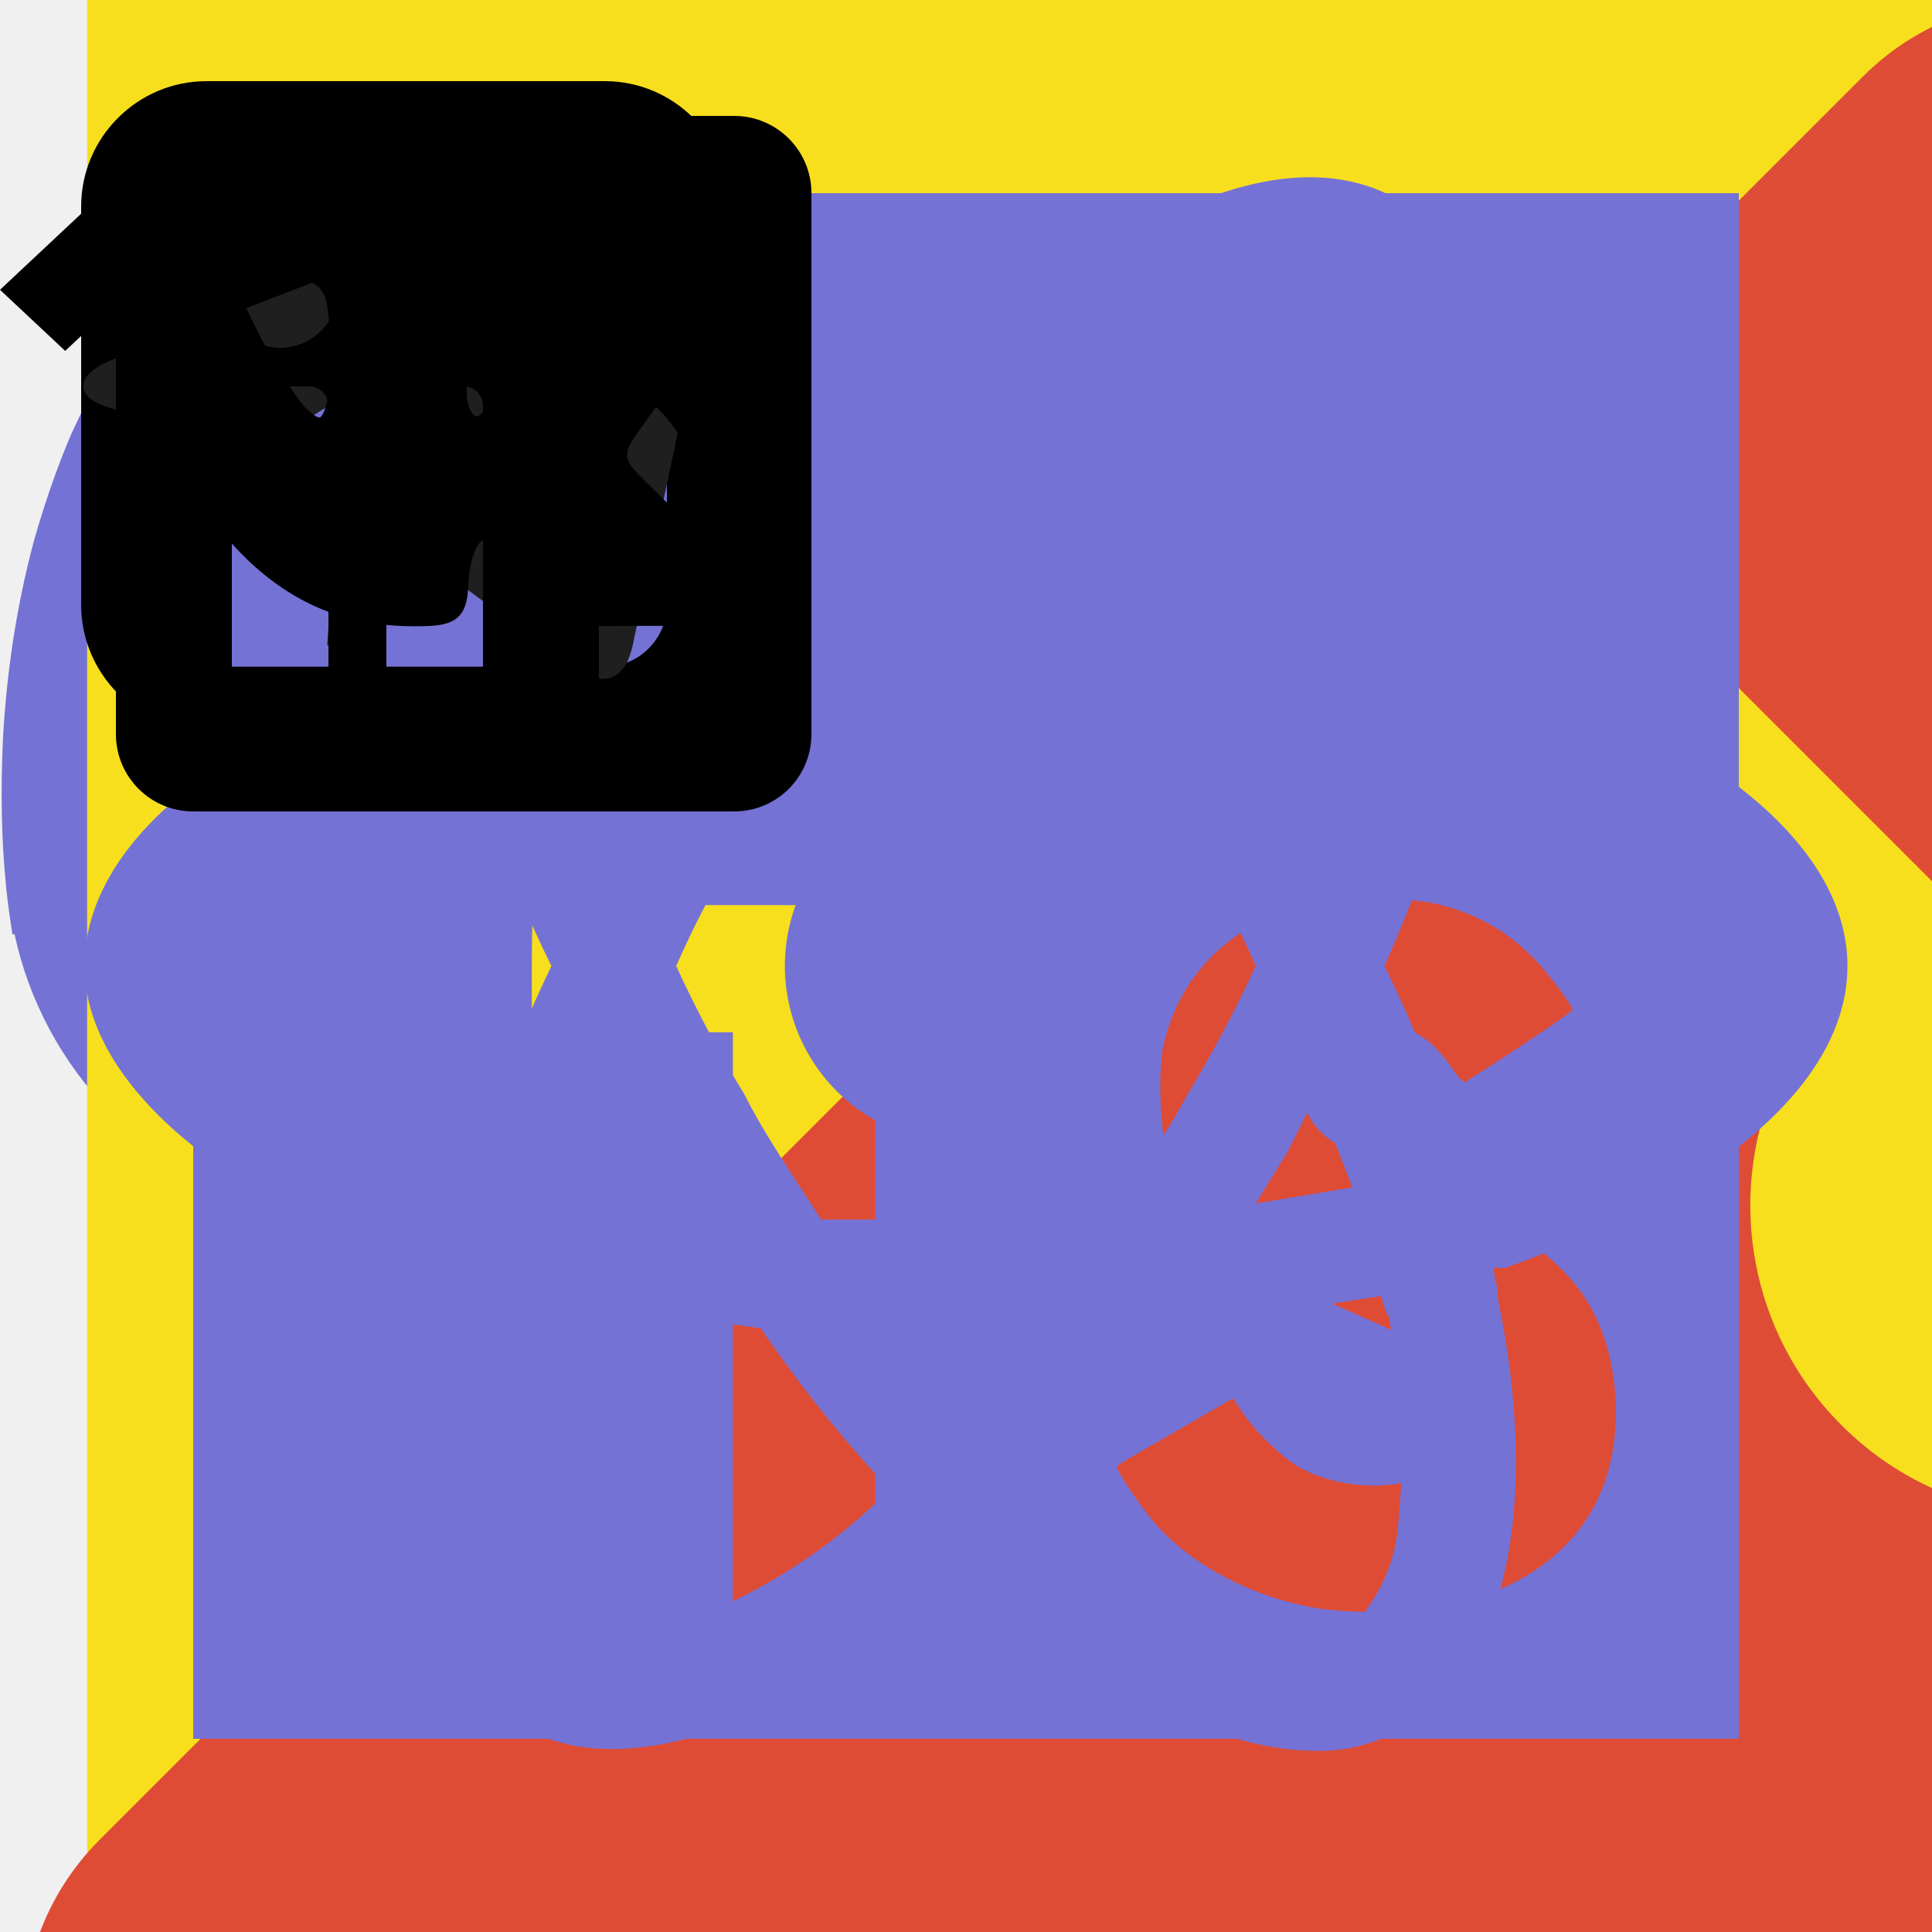
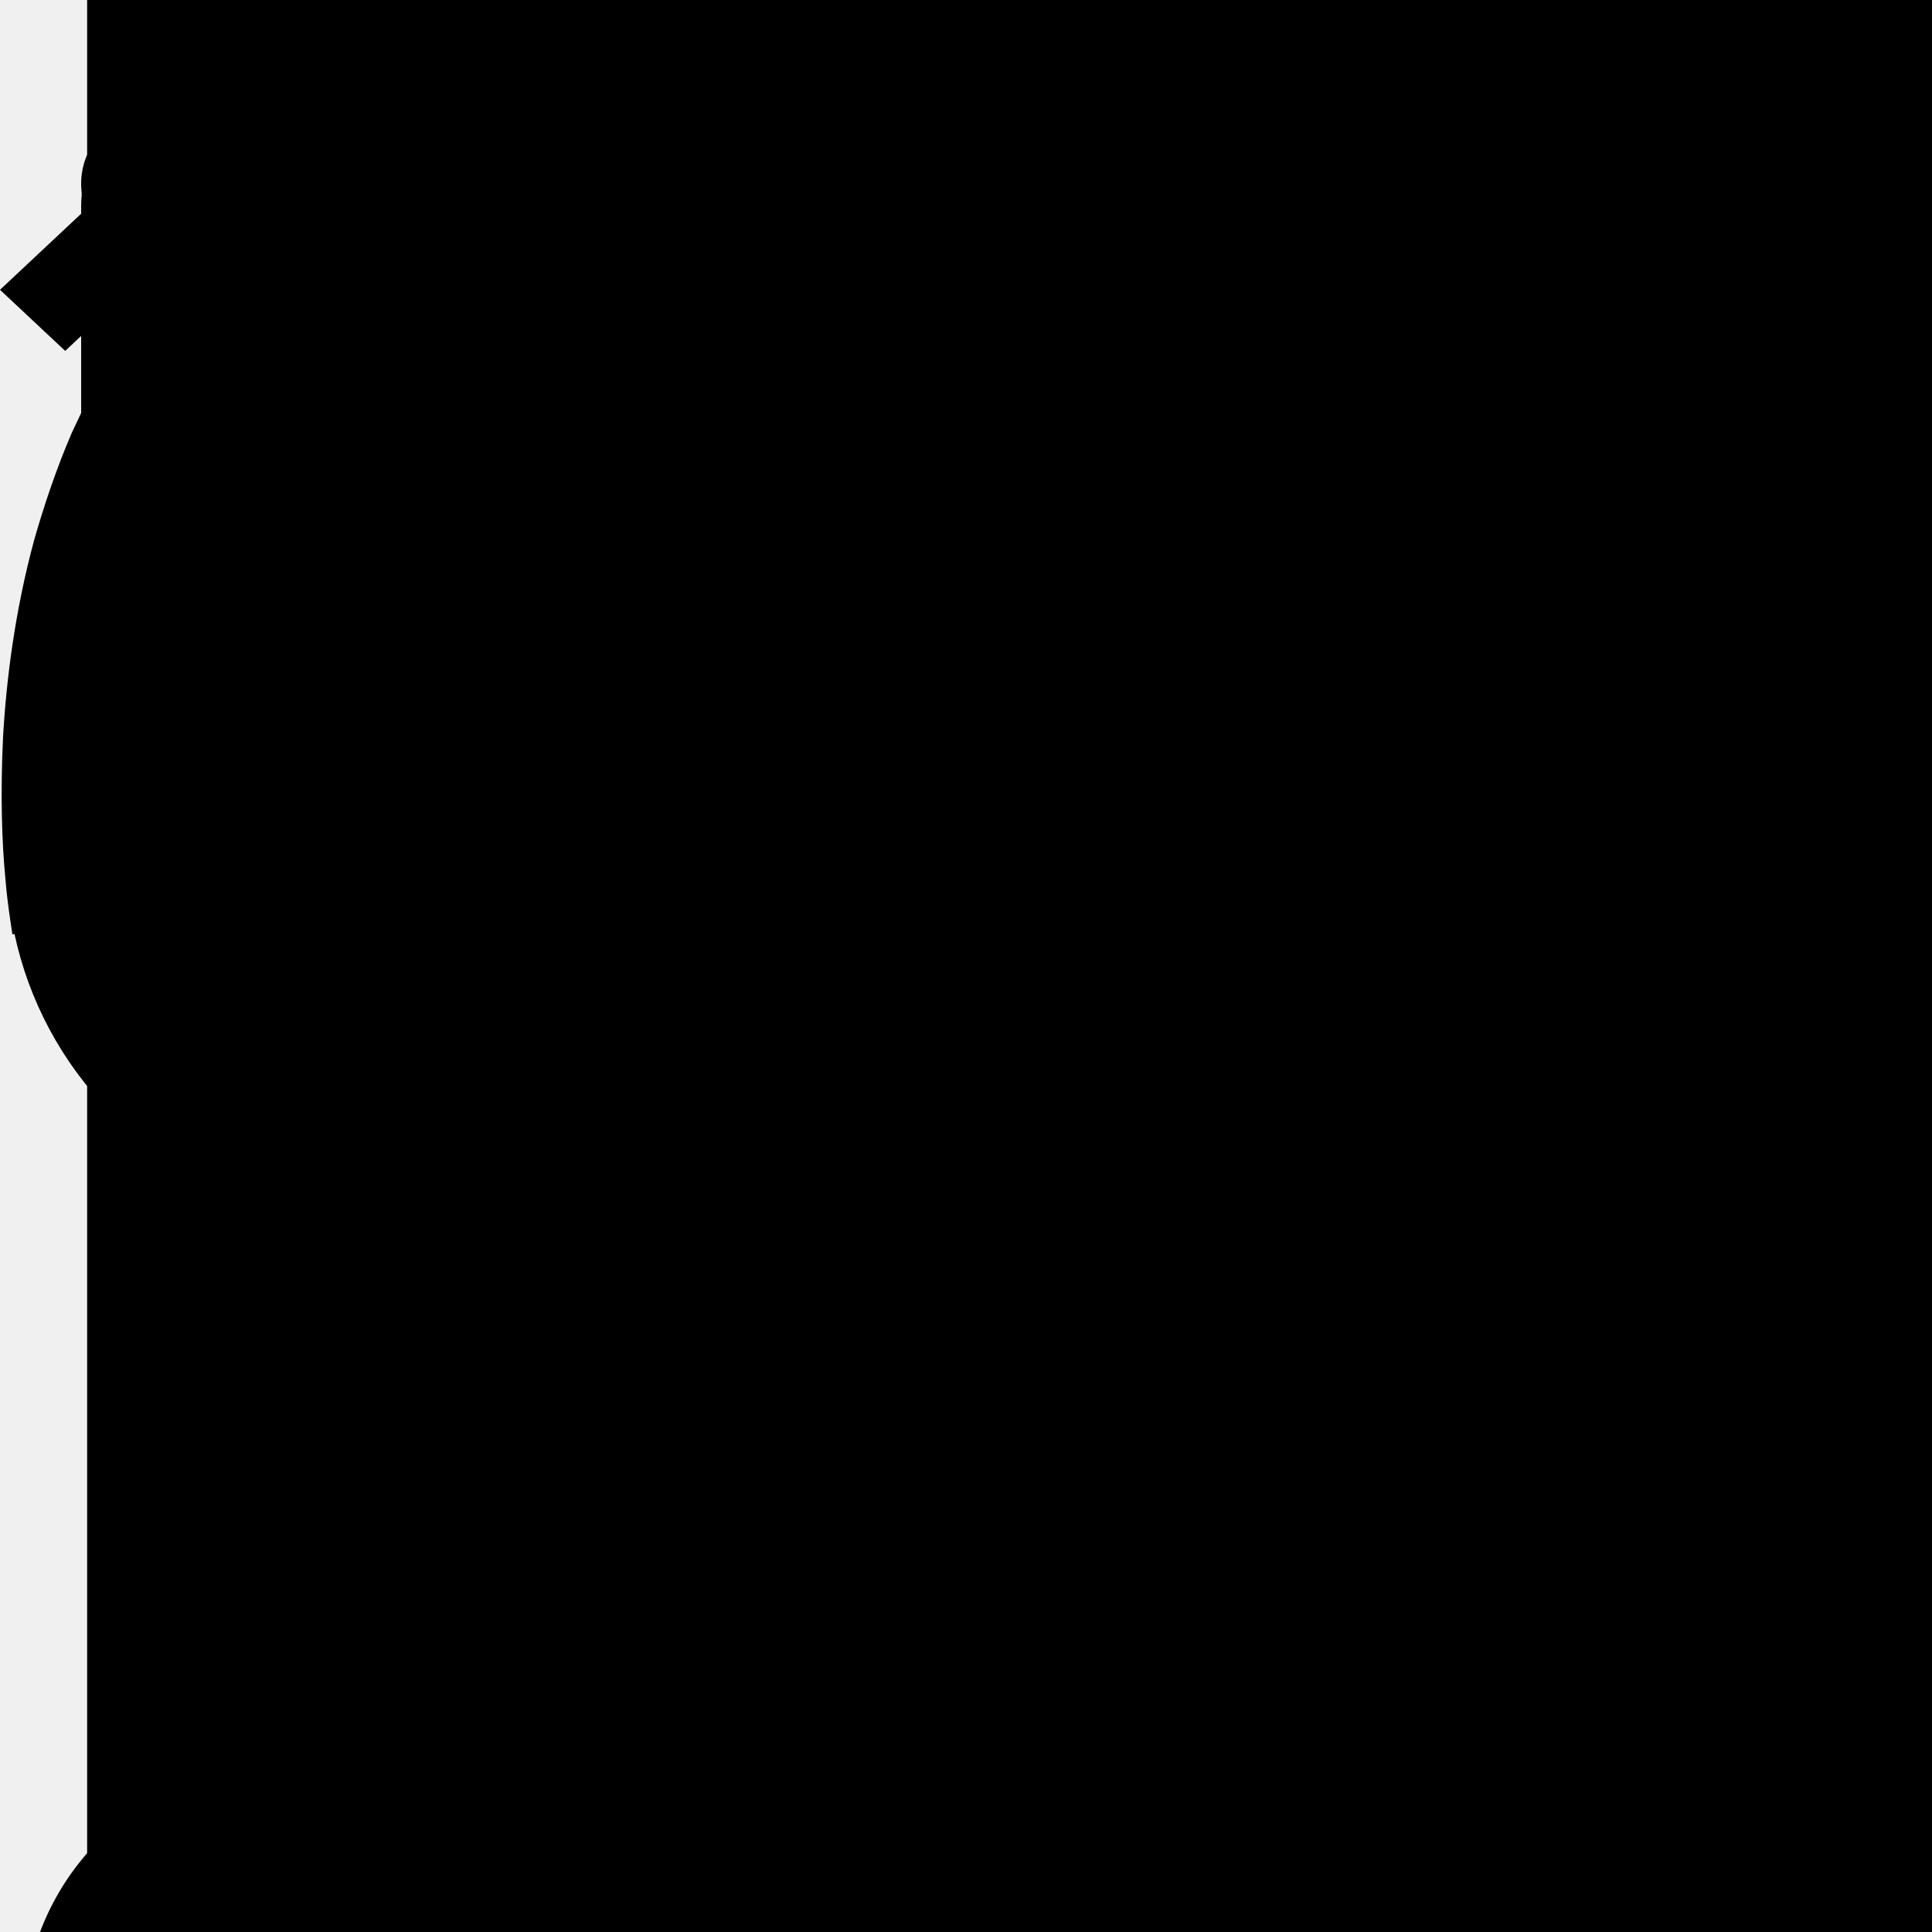
<svg xmlns="http://www.w3.org/2000/svg" width="50" height="50" viewBox="0 0 50 50" fill="none">
  <g id="commas">
-     <path d="M9.542 12.833C9.077 12.833 8.631 12.904 8.188 12.969C8.331 12.485 8.479 11.994 8.717 11.552C8.954 10.91 9.325 10.354 9.694 9.794C10.002 9.188 10.546 8.777 10.946 8.258C11.365 7.754 11.935 7.419 12.387 7C12.831 6.562 13.412 6.344 13.875 6.035C14.358 5.758 14.779 5.452 15.229 5.306L16.352 4.844L17.34 4.433L16.329 0.396L15.085 0.696C14.688 0.796 14.202 0.913 13.65 1.052C13.085 1.156 12.483 1.442 11.812 1.702C11.15 1.998 10.383 2.198 9.671 2.673C8.954 3.127 8.127 3.506 7.398 4.115C6.692 4.742 5.84 5.285 5.21 6.083C4.523 6.829 3.844 7.612 3.317 8.504C2.706 9.354 2.292 10.287 1.854 11.21C1.458 12.133 1.14 13.077 0.879 13.994C0.385 15.831 0.165 17.577 0.079 19.071C0.008 20.567 0.05 21.81 0.137 22.71C0.169 23.135 0.227 23.548 0.269 23.833L0.321 24.183L0.375 24.171C0.746 25.902 1.599 27.492 2.835 28.759C4.072 30.025 5.642 30.915 7.364 31.327C9.085 31.738 10.888 31.654 12.564 31.083C14.24 30.512 15.72 29.479 16.832 28.103C17.945 26.726 18.646 25.063 18.853 23.305C19.06 21.547 18.765 19.766 18.002 18.169C17.24 16.571 16.04 15.223 14.543 14.278C13.046 13.334 11.312 12.833 9.542 12.833ZM32.458 12.833C31.994 12.833 31.548 12.904 31.104 12.969C31.248 12.485 31.396 11.994 31.633 11.552C31.871 10.91 32.242 10.354 32.61 9.794C32.919 9.188 33.462 8.777 33.862 8.258C34.281 7.754 34.852 7.419 35.304 7C35.748 6.562 36.329 6.344 36.792 6.035C37.275 5.758 37.696 5.452 38.146 5.306L39.269 4.844L40.256 4.433L39.246 0.396L38.002 0.696C37.604 0.796 37.119 0.913 36.567 1.052C36.002 1.156 35.4 1.442 34.729 1.702C34.069 2 33.3 2.198 32.587 2.675C31.871 3.129 31.044 3.508 30.315 4.117C29.608 4.744 28.756 5.287 28.127 6.083C27.44 6.829 26.76 7.612 26.233 8.504C25.623 9.354 25.208 10.287 24.771 11.21C24.375 12.133 24.056 13.077 23.796 13.994C23.302 15.831 23.081 17.577 22.996 19.071C22.925 20.567 22.967 21.81 23.054 22.71C23.085 23.135 23.144 23.548 23.185 23.833L23.238 24.183L23.292 24.171C23.662 25.902 24.515 27.492 25.752 28.759C26.989 30.025 28.559 30.915 30.28 31.327C32.002 31.738 33.805 31.654 35.481 31.083C37.156 30.512 38.636 29.479 39.749 28.103C40.862 26.726 41.563 25.063 41.77 23.305C41.977 21.547 41.682 19.766 40.919 18.169C40.156 16.571 38.957 15.223 37.46 14.278C35.962 13.334 34.228 12.833 32.458 12.833Z" fill="#7572D5" />
+     <path d="M9.542 12.833C9.077 12.833 8.631 12.904 8.188 12.969C8.331 12.485 8.479 11.994 8.717 11.552C8.954 10.91 9.325 10.354 9.694 9.794C10.002 9.188 10.546 8.777 10.946 8.258C11.365 7.754 11.935 7.419 12.387 7C12.831 6.562 13.412 6.344 13.875 6.035C14.358 5.758 14.779 5.452 15.229 5.306L16.352 4.844L17.34 4.433L16.329 0.396L15.085 0.696C14.688 0.796 14.202 0.913 13.65 1.052C13.085 1.156 12.483 1.442 11.812 1.702C11.15 1.998 10.383 2.198 9.671 2.673C8.954 3.127 8.127 3.506 7.398 4.115C6.692 4.742 5.84 5.285 5.21 6.083C4.523 6.829 3.844 7.612 3.317 8.504C2.706 9.354 2.292 10.287 1.854 11.21C1.458 12.133 1.14 13.077 0.879 13.994C0.385 15.831 0.165 17.577 0.079 19.071C0.008 20.567 0.05 21.81 0.137 22.71C0.169 23.135 0.227 23.548 0.269 23.833L0.321 24.183L0.375 24.171C0.746 25.902 1.599 27.492 2.835 28.759C4.072 30.025 5.642 30.915 7.364 31.327C9.085 31.738 10.888 31.654 12.564 31.083C14.24 30.512 15.72 29.479 16.832 28.103C17.945 26.726 18.646 25.063 18.853 23.305C19.06 21.547 18.765 19.766 18.002 18.169C17.24 16.571 16.04 15.223 14.543 14.278C13.046 13.334 11.312 12.833 9.542 12.833ZM32.458 12.833C31.994 12.833 31.548 12.904 31.104 12.969C31.248 12.485 31.396 11.994 31.633 11.552C31.871 10.91 32.242 10.354 32.61 9.794C32.919 9.188 33.462 8.777 33.862 8.258C34.281 7.754 34.852 7.419 35.304 7C35.748 6.562 36.329 6.344 36.792 6.035C37.275 5.758 37.696 5.452 38.146 5.306L39.269 4.844L40.256 4.433L39.246 0.396L38.002 0.696C37.604 0.796 37.119 0.913 36.567 1.052C36.002 1.156 35.4 1.442 34.729 1.702C34.069 2 33.3 2.198 32.587 2.675C31.871 3.129 31.044 3.508 30.315 4.117C29.608 4.744 28.756 5.287 28.127 6.083C27.44 6.829 26.76 7.612 26.233 8.504C25.623 9.354 25.208 10.287 24.771 11.21C24.375 12.133 24.056 13.077 23.796 13.994C23.302 15.831 23.081 17.577 22.996 19.071C22.925 20.567 22.967 21.81 23.054 22.71C23.085 23.135 23.144 23.548 23.185 23.833L23.238 24.183L23.292 24.171C23.662 25.902 24.515 27.492 25.752 28.759C26.989 30.025 28.559 30.915 30.28 31.327C32.002 31.738 33.805 31.654 35.481 31.083C37.156 30.512 38.636 29.479 39.749 28.103C40.862 26.726 41.563 25.063 41.77 23.305C41.977 21.547 41.682 19.766 40.919 18.169C40.156 16.571 38.957 15.223 37.46 14.278C35.962 13.334 34.228 12.833 32.458 12.833Z" fill="currentColor" />
  </g>
  <g id="code">
-     <path fill-rule="evenodd" clip-rule="evenodd" d="M18.312 42.065L27.262 6.688L31.438 7.872L22.488 43.312L18.312 42.065Z" fill="#7572D5" />
-     <path fill-rule="evenodd" clip-rule="evenodd" d="M13.502 12.688L16.562 15.928L7.995 25L16.562 34.072L13.502 37.312L1.875 25L13.502 12.688Z" fill="#7572D5" />
-     <path fill-rule="evenodd" clip-rule="evenodd" d="M36.498 12.688L33.438 15.928L42.005 25L33.438 34.072L36.498 37.312L48.125 25L36.498 12.688Z" fill="#7572D5" />
+     <path fill-rule="evenodd" clip-rule="evenodd" d="M18.312 42.065L27.262 6.688L31.438 7.872L22.488 43.312L18.312 42.065Z" fill="currentColor" />
+     <path fill-rule="evenodd" clip-rule="evenodd" d="M13.502 12.688L16.562 15.928L7.995 25L16.562 34.072L13.502 37.312L1.875 25L13.502 12.688Z" fill="currentColor" />
+     <path fill-rule="evenodd" clip-rule="evenodd" d="M36.498 12.688L33.438 15.928L42.005 25L33.438 34.072L36.498 37.312L48.125 25L36.498 12.688Z" fill="currentColor" />
  </g>
  <g id="figma">
-     <path d="M17.708 4.167C14.257 4.167 11.458 6.965 11.458 10.417C11.458 13.868 14.257 16.667 17.708 16.667H32.292C35.743 16.667 38.542 13.868 38.542 10.417C38.542 6.965 35.743 4.167 32.292 4.167H17.708Z" fill="#7572D5" />
-     <path d="M32.292 18.75C28.84 18.75 26.042 21.548 26.042 25C26.042 28.452 28.84 31.25 32.292 31.25C35.744 31.25 38.542 28.452 38.542 25C38.542 21.548 35.744 18.75 32.292 18.75Z" fill="#7572D5" />
-     <path d="M11.458 25C11.458 21.548 14.257 18.75 17.708 18.75H23.958V31.25H17.708C14.257 31.25 11.458 28.452 11.458 25Z" fill="#7572D5" />
-     <path d="M17.708 33.333C14.257 33.333 11.458 36.132 11.458 39.583C11.458 43.035 14.257 45.833 17.708 45.833C21.16 45.833 23.958 43.035 23.958 39.583V33.333H17.708Z" fill="#7572D5" />
+     <path d="M17.708 4.167C14.257 4.167 11.458 6.965 11.458 10.417C11.458 13.868 14.257 16.667 17.708 16.667H32.292C35.743 16.667 38.542 13.868 38.542 10.417C38.542 6.965 35.743 4.167 32.292 4.167H17.708Z" fill="currentColor" />
+     <path d="M32.292 18.75C28.84 18.75 26.042 21.548 26.042 25C26.042 28.452 28.84 31.25 32.292 31.25C35.744 31.25 38.542 28.452 38.542 25C38.542 21.548 35.744 18.75 32.292 18.75Z" fill="currentColor" />
+     <path d="M11.458 25C11.458 21.548 14.257 18.75 17.708 18.75H23.958V31.25H17.708C14.257 31.25 11.458 28.452 11.458 25Z" fill="currentColor" />
+     <path d="M17.708 33.333C14.257 33.333 11.458 36.132 11.458 39.583C11.458 43.035 14.257 45.833 17.708 45.833C21.16 45.833 23.958 43.035 23.958 39.583V33.333H17.708Z" fill="currentColor" />
  </g>
  <g id="styled">
-     <path d="M37.259 6.25L36.989 7.65C36.571 10.302 36.722 11.061 37.868 12.045L38.975 12.955L37.829 18.03C37.144 21.059 36.304 23.597 35.771 24.431C35.313 25.15 34.78 26.21 34.664 26.779C34.473 27.459 33.825 28.143 32.833 28.748C31.958 29.242 30.238 30.566 29.02 31.629C28.047 32.499 27.377 33.033 27.013 33.262L25.823 34.196C25.442 34.805 25.225 35.295 25.142 35.667C25.059 36.05 25.106 36.304 25.229 36.49C25.348 36.669 25.553 36.795 25.834 36.874C26.167 36.951 26.51 36.979 26.851 36.956C27.622 36.904 28.386 36.769 29.128 36.555C29.381 36.487 29.579 36.422 29.752 36.365C30.019 36.039 30.635 35.424 31.727 34.353C34.625 31.515 35.731 29.961 34.589 30.38C34.167 30.53 34.358 30.151 35.082 29.392C36.61 27.914 37.486 25.68 39.317 18.675C40.766 13.144 40.766 13.066 41.833 13.066C42.334 13.066 43.75 13.152 43.75 13.152V6.25H40.499H37.259ZM24.422 18.081C23.369 18.073 21.106 19.666 14.33 25.161C14.038 25.852 14.013 26.328 14.146 26.636C14.233 26.847 14.392 26.994 14.611 27.101C14.828 27.209 15.109 27.273 15.419 27.298C16.035 27.352 16.763 27.255 17.35 27.141L17.747 27.051C17.883 26.87 18.061 26.725 18.266 26.629C18.684 26.4 20.439 24.81 22.194 23.106C25.283 19.999 26.007 18.596 24.75 18.142C24.646 18.101 24.533 18.08 24.422 18.081ZM32.336 20.239C31.41 20.264 29.741 21.331 26.883 23.597C25.449 24.753 24.541 25.376 24.054 25.505L22.165 26.987C21.455 28.275 21.351 29.074 21.538 29.514C21.585 29.622 21.653 29.721 21.739 29.803C21.824 29.886 21.925 29.95 22.036 29.994C22.311 30.102 22.605 30.156 22.901 30.155C23.608 30.147 24.311 30.045 24.991 29.85C25.345 29.756 25.695 29.646 26.04 29.521L26.144 29.478L26.335 29.378C26.696 28.916 27.525 28.046 28.563 27.044C31.842 23.901 33.518 21.667 33.176 20.833C33.021 20.429 32.754 20.225 32.336 20.239ZM23.6 24.105C23.333 24.134 22.735 24.592 21.657 25.53C20.1 26.897 18.403 27.685 17.815 27.334C17.679 27.364 17.542 27.393 17.404 27.42C16.806 27.538 16.06 27.635 15.393 27.581C15.079 27.562 14.771 27.485 14.485 27.355C14.215 27.233 14 27.016 13.88 26.747C13.746 26.425 13.746 26.024 13.898 25.512L11.555 27.423L6.254 31.78V38.842L23.625 25.251C23.622 25.102 23.641 24.953 23.683 24.81C23.816 24.331 23.809 24.087 23.6 24.109V24.105ZM31.075 26.392C30.811 26.392 30.372 26.761 29.669 27.502C28.714 28.515 27.211 29.496 26.415 29.696L26.292 29.761C26.161 29.814 26.029 29.865 25.896 29.911C25.679 29.983 25.398 30.069 25.074 30.155C24.425 30.33 23.618 30.491 22.897 30.473C22.557 30.473 22.221 30.407 21.906 30.28C21.609 30.159 21.372 29.927 21.243 29.636C21.034 29.138 21.117 28.44 21.574 27.448L6.25 39.437V43.75H12.982L27.262 32.61C27.633 32.202 28.191 31.644 28.945 30.946C30.963 29.088 31.421 28.447 31.421 27.499C31.421 26.761 31.338 26.389 31.075 26.389V26.392ZM34.473 33.373L33.251 34.583C32.567 35.227 31.345 36.022 30.509 36.362L30.343 36.433L30.332 36.451L30.296 36.487C30.264 36.512 30.249 36.516 30.224 36.526C29.89 36.652 29.551 36.763 29.208 36.859C28.444 37.08 27.659 37.218 26.865 37.271C26.49 37.295 26.113 37.262 25.748 37.174C25.431 37.105 25.151 36.921 24.962 36.659C24.789 36.394 24.739 36.039 24.836 35.603C24.913 35.292 25.028 34.991 25.178 34.708L13.656 43.75H28.981L30.811 41.667C33.327 38.753 34.473 36.669 34.473 34.887V33.373Z" fill="#7572D5" />
+     <path d="M37.259 6.25L36.989 7.65C36.571 10.302 36.722 11.061 37.868 12.045L38.975 12.955L37.829 18.03C37.144 21.059 36.304 23.597 35.771 24.431C35.313 25.15 34.78 26.21 34.664 26.779C34.473 27.459 33.825 28.143 32.833 28.748C31.958 29.242 30.238 30.566 29.02 31.629C28.047 32.499 27.377 33.033 27.013 33.262L25.823 34.196C25.442 34.805 25.225 35.295 25.142 35.667C25.059 36.05 25.106 36.304 25.229 36.49C25.348 36.669 25.553 36.795 25.834 36.874C26.167 36.951 26.51 36.979 26.851 36.956C27.622 36.904 28.386 36.769 29.128 36.555C29.381 36.487 29.579 36.422 29.752 36.365C30.019 36.039 30.635 35.424 31.727 34.353C34.625 31.515 35.731 29.961 34.589 30.38C34.167 30.53 34.358 30.151 35.082 29.392C36.61 27.914 37.486 25.68 39.317 18.675C40.766 13.144 40.766 13.066 41.833 13.066C42.334 13.066 43.75 13.152 43.75 13.152V6.25H40.499H37.259ZM24.422 18.081C23.369 18.073 21.106 19.666 14.33 25.161C14.038 25.852 14.013 26.328 14.146 26.636C14.233 26.847 14.392 26.994 14.611 27.101C14.828 27.209 15.109 27.273 15.419 27.298C16.035 27.352 16.763 27.255 17.35 27.141L17.747 27.051C17.883 26.87 18.061 26.725 18.266 26.629C18.684 26.4 20.439 24.81 22.194 23.106C25.283 19.999 26.007 18.596 24.75 18.142C24.646 18.101 24.533 18.08 24.422 18.081ZM32.336 20.239C31.41 20.264 29.741 21.331 26.883 23.597C25.449 24.753 24.541 25.376 24.054 25.505L22.165 26.987C21.455 28.275 21.351 29.074 21.538 29.514C21.585 29.622 21.653 29.721 21.739 29.803C21.824 29.886 21.925 29.95 22.036 29.994C22.311 30.102 22.605 30.156 22.901 30.155C23.608 30.147 24.311 30.045 24.991 29.85C25.345 29.756 25.695 29.646 26.04 29.521L26.144 29.478L26.335 29.378C26.696 28.916 27.525 28.046 28.563 27.044C31.842 23.901 33.518 21.667 33.176 20.833C33.021 20.429 32.754 20.225 32.336 20.239ZM23.6 24.105C23.333 24.134 22.735 24.592 21.657 25.53C20.1 26.897 18.403 27.685 17.815 27.334C17.679 27.364 17.542 27.393 17.404 27.42C16.806 27.538 16.06 27.635 15.393 27.581C15.079 27.562 14.771 27.485 14.485 27.355C14.215 27.233 14 27.016 13.88 26.747C13.746 26.425 13.746 26.024 13.898 25.512L11.555 27.423L6.254 31.78V38.842L23.625 25.251C23.622 25.102 23.641 24.953 23.683 24.81C23.816 24.331 23.809 24.087 23.6 24.109V24.105ZM31.075 26.392C30.811 26.392 30.372 26.761 29.669 27.502C28.714 28.515 27.211 29.496 26.415 29.696L26.292 29.761C26.161 29.814 26.029 29.865 25.896 29.911C25.679 29.983 25.398 30.069 25.074 30.155C24.425 30.33 23.618 30.491 22.897 30.473C22.557 30.473 22.221 30.407 21.906 30.28C21.609 30.159 21.372 29.927 21.243 29.636C21.034 29.138 21.117 28.44 21.574 27.448L6.25 39.437V43.75H12.982L27.262 32.61C27.633 32.202 28.191 31.644 28.945 30.946C30.963 29.088 31.421 28.447 31.421 27.499C31.421 26.761 31.338 26.389 31.075 26.389V26.392ZM34.473 33.373L33.251 34.583C32.567 35.227 31.345 36.022 30.509 36.362L30.343 36.433L30.332 36.451L30.296 36.487C30.264 36.512 30.249 36.516 30.224 36.526C29.89 36.652 29.551 36.763 29.208 36.859C28.444 37.08 27.659 37.218 26.865 37.271C26.49 37.295 26.113 37.262 25.748 37.174C25.431 37.105 25.151 36.921 24.962 36.659C24.789 36.394 24.739 36.039 24.836 35.603C24.913 35.292 25.028 34.991 25.178 34.708L13.656 43.75H28.981L30.811 41.667C33.327 38.753 34.473 36.669 34.473 34.887V33.373Z" fill="currentColor" />
  </g>
  <g id="arrowGoTop">
    <path d="M6.807 4.281V15H9.193V4.281L14.313 9.081L16 7.5L8 0L0 7.5L1.687 9.081L6.807 4.281Z" fill="currentColor" />
  </g>
  <g id="html">
-     <path d="M22.133 102.004L13.706 7.5H106.294L97.856 101.989L59.944 112.5L22.133 102.004Z" fill="#E44F26" />
-     <path d="M60 104.468L90.638 95.974L97.845 15.229H60V104.468Z" fill="#F1662A" />
-     <path d="M60 50.276H44.663L43.605 38.407H60V26.816H30.938L31.215 29.929L34.061 61.867H60V50.276ZM60 80.377L59.947 80.392L47.04 76.909L46.215 67.665H34.579L36.203 85.86L59.947 92.453L60 92.438V80.377Z" fill="#EBEBEB" />
-     <path d="M59.959 50.276V61.867H74.231L72.889 76.901L59.959 80.389V92.449L83.722 85.86L83.895 83.903L86.618 53.389L86.903 50.276H59.959ZM59.959 26.816V38.407H87.956L88.189 35.805L88.718 29.929L88.995 26.816H59.959Z" fill="white" />
+     <path d="M22.133 102.004L13.706 7.5H106.294L97.856 101.989L59.944 112.5L22.133 102.004Z" fill="currentColor" />
+     <path d="M60 104.468L90.638 95.974L97.845 15.229H60V104.468Z" fill="currentColor" />
+     <path d="M60 50.276H44.663L43.605 38.407H60V26.816H30.938L31.215 29.929L34.061 61.867H60V50.276ZM60 80.377L59.947 80.392L47.04 76.909L46.215 67.665H34.579L36.203 85.86L59.947 92.453L60 92.438V80.377Z" fill="currentColor" />
+     <path d="M59.959 50.276V61.867H74.231L72.889 76.901L59.959 80.389V92.449L83.722 85.86L83.895 83.903L86.618 53.389L86.903 50.276H59.959ZM59.959 26.816V38.407H87.956L88.189 35.805L88.718 29.929L88.995 26.816H59.959Z" fill="currentColor" />
  </g>
  <g id="css">
-     <path d="M37.552 11.275L12.448 11.269L12.853 16.186L32.14 16.189L31.654 21.282H19.005L19.462 26.105H31.237L30.541 32.712L24.998 34.22L19.368 32.701L19.01 28.745H14.037L14.589 35.972L24.998 39.165L35.232 36.297L37.551 11.277L37.552 11.275ZM5 3H45L41.362 43.431L24.956 48L8.641 43.428L5 3Z" fill="#7572D5" />
+     <path d="M37.552 11.275L12.448 11.269L12.853 16.186L32.14 16.189L31.654 21.282H19.005L19.462 26.105H31.237L30.541 32.712L24.998 34.22L19.368 32.701L19.01 28.745H14.037L14.589 35.972L24.998 39.165L35.232 36.297L37.551 11.277L37.552 11.275ZM5 3H45L41.362 43.431L24.956 48L8.641 43.428L5 3Z" fill="currentColor" />
  </g>
  <g id="js">
-     <path d="M2.255 0H117.745V120H2.255V0Z" fill="#F7DF1E" />
-     <path d="M32.62 100.28L41.458 94.723C43.163 97.864 44.715 100.522 48.435 100.522C52.001 100.522 54.25 99.072 54.25 93.434V55.091H65.103V93.594C65.103 105.274 58.514 110.59 48.9 110.59C40.218 110.59 35.178 105.918 32.62 100.28" fill="#1F2626" />
-     <path d="M71 99.072L79.837 93.756C82.163 97.703 85.187 100.603 90.536 100.603C95.033 100.603 97.9 98.267 97.9 95.045C97.9 91.178 94.954 89.809 89.993 87.554L87.28 86.345C79.45 82.882 74.255 78.532 74.255 69.349C74.255 60.891 80.457 54.447 90.148 54.447C97.048 54.447 102.01 56.944 105.575 63.469L97.125 69.107C95.264 65.644 93.249 64.275 90.148 64.275C86.97 64.275 84.954 66.369 84.954 69.107C84.954 72.49 86.97 73.86 91.621 75.955L94.334 77.163C103.56 81.271 108.754 85.459 108.754 94.883C108.754 105.034 101.079 110.591 90.769 110.591C80.69 110.591 74.178 105.597 71 99.072" fill="#1F2626" />
+     <path d="M2.255 0H117.745V120H2.255V0Z" fill="currentColor" />
+     <path d="M32.62 100.28L41.458 94.723C43.163 97.864 44.715 100.522 48.435 100.522C52.001 100.522 54.25 99.072 54.25 93.434V55.091H65.103V93.594C65.103 105.274 58.514 110.59 48.9 110.59C40.218 110.59 35.178 105.918 32.62 100.28" fill="currentColor" />
+     <path d="M71 99.072L79.837 93.756C82.163 97.703 85.187 100.603 90.536 100.603C95.033 100.603 97.9 98.267 97.9 95.045C97.9 91.178 94.954 89.809 89.993 87.554L87.28 86.345C79.45 82.882 74.255 78.532 74.255 69.349C74.255 60.891 80.457 54.447 90.148 54.447C97.048 54.447 102.01 56.944 105.575 63.469L97.125 69.107C95.264 65.644 93.249 64.275 90.148 64.275C86.97 64.275 84.954 66.369 84.954 69.107C84.954 72.49 86.97 73.86 91.621 75.955L94.334 77.163C103.56 81.271 108.754 85.459 108.754 94.883C108.754 105.034 101.079 110.591 90.769 110.591C80.69 110.591 74.178 105.597 71 99.072" fill="currentColor" />
  </g>
  <g id="git">
-     <path d="M103.62 47.822L57.776 1.98C55.137 -0.66 50.855 -0.66 48.213 1.98L38.694 11.5L50.77 23.576C53.576 22.628 56.794 23.264 59.031 25.501C61.279 27.753 61.911 30.998 60.939 33.813L72.578 45.452C75.393 44.482 78.642 45.109 80.891 47.362C84.034 50.504 84.034 55.596 80.891 58.74C77.747 61.884 72.655 61.884 69.51 58.74C67.145 56.373 66.561 52.901 67.758 49.989L56.905 39.135L56.903 67.697C57.69 68.086 58.409 68.6 59.031 69.219C62.174 72.361 62.174 77.453 59.031 80.6C55.887 83.742 50.793 83.742 47.654 80.6C44.511 77.453 44.511 72.361 47.654 69.219C48.407 68.466 49.302 67.869 50.287 67.463V38.635C49.3 38.232 48.405 37.635 47.654 36.879C45.272 34.501 44.7 31.007 45.92 28.083L34.015 16.177L2.581 47.61C-0.06 50.252 -0.06 54.535 2.581 57.175L48.426 103.018C51.065 105.658 55.346 105.658 57.989 103.018L103.619 57.388C106.26 54.747 106.26 50.462 103.619 47.822" fill="#DE4C36" />
+     <path d="M103.62 47.822L57.776 1.98C55.137 -0.66 50.855 -0.66 48.213 1.98L38.694 11.5L50.77 23.576C53.576 22.628 56.794 23.264 59.031 25.501C61.279 27.753 61.911 30.998 60.939 33.813L72.578 45.452C75.393 44.482 78.642 45.109 80.891 47.362C84.034 50.504 84.034 55.596 80.891 58.74C77.747 61.884 72.655 61.884 69.51 58.74C67.145 56.373 66.561 52.901 67.758 49.989L56.905 39.135L56.903 67.697C57.69 68.086 58.409 68.6 59.031 69.219C62.174 72.361 62.174 77.453 59.031 80.6C55.887 83.742 50.793 83.742 47.654 80.6C44.511 77.453 44.511 72.361 47.654 69.219C48.407 68.466 49.302 67.869 50.287 67.463V38.635C49.3 38.232 48.405 37.635 47.654 36.879C45.272 34.501 44.7 31.007 45.92 28.083L34.015 16.177L2.581 47.61C-0.06 50.252 -0.06 54.535 2.581 57.175L48.426 103.018C51.065 105.658 55.346 105.658 57.989 103.018L103.619 57.388C106.26 54.747 106.26 50.462 103.619 47.822" fill="currentColor" />
  </g>
  <g id="ts">
-     <path d="M5 25V45H45V5H5V25ZM37.235 23.407C38.252 23.66 39.025 24.112 39.737 24.848C40.105 25.242 40.652 25.958 40.695 26.132C40.708 26.182 38.968 27.348 37.915 28.003C37.877 28.028 37.723 27.863 37.553 27.61C37.037 26.86 36.498 26.537 35.673 26.48C34.46 26.397 33.68 27.032 33.687 28.092C33.676 28.352 33.734 28.611 33.857 28.842C34.123 29.393 34.62 29.725 36.173 30.397C39.038 31.63 40.263 32.442 41.025 33.597C41.875 34.885 42.067 36.943 41.488 38.473C40.855 40.137 39.28 41.267 37.063 41.64C36.378 41.762 34.753 41.743 34.017 41.61C32.41 41.323 30.887 40.53 29.947 39.488C29.578 39.083 28.86 38.022 28.905 37.947C28.923 37.92 29.088 37.818 29.272 37.712C29.452 37.61 30.123 37.222 30.758 36.853L31.908 36.187L32.15 36.543C32.487 37.057 33.222 37.762 33.667 37.997C34.943 38.67 36.695 38.575 37.558 37.8C37.732 37.654 37.869 37.469 37.96 37.261C38.05 37.053 38.092 36.827 38.08 36.6C38.08 36.137 38.022 35.933 37.78 35.583C37.47 35.14 36.835 34.767 35.032 33.983C32.968 33.095 32.08 32.543 31.267 31.667C30.759 31.088 30.384 30.405 30.168 29.667C30.017 29.102 29.978 27.685 30.098 27.115C30.523 25.12 32.028 23.732 34.2 23.318C34.905 23.185 36.543 23.235 37.235 23.407ZM27.845 25.077L27.858 26.715H22.65V41.508H18.967V26.715H13.763V25.108C13.763 24.218 13.782 23.475 13.807 23.458C13.827 23.432 16.995 23.418 20.835 23.425L27.827 23.445L27.845 25.077Z" fill="#7572D5" />
+     <path d="M5 25V45H45V5H5V25ZM37.235 23.407C38.252 23.66 39.025 24.112 39.737 24.848C40.105 25.242 40.652 25.958 40.695 26.132C40.708 26.182 38.968 27.348 37.915 28.003C37.877 28.028 37.723 27.863 37.553 27.61C37.037 26.86 36.498 26.537 35.673 26.48C34.46 26.397 33.68 27.032 33.687 28.092C33.676 28.352 33.734 28.611 33.857 28.842C34.123 29.393 34.62 29.725 36.173 30.397C39.038 31.63 40.263 32.442 41.025 33.597C41.875 34.885 42.067 36.943 41.488 38.473C40.855 40.137 39.28 41.267 37.063 41.64C36.378 41.762 34.753 41.743 34.017 41.61C32.41 41.323 30.887 40.53 29.947 39.488C29.578 39.083 28.86 38.022 28.905 37.947C28.923 37.92 29.088 37.818 29.272 37.712C29.452 37.61 30.123 37.222 30.758 36.853L31.908 36.187L32.15 36.543C32.487 37.057 33.222 37.762 33.667 37.997C34.943 38.67 36.695 38.575 37.558 37.8C37.732 37.654 37.869 37.469 37.96 37.261C38.05 37.053 38.092 36.827 38.08 36.6C38.08 36.137 38.022 35.933 37.78 35.583C37.47 35.14 36.835 34.767 35.032 33.983C32.968 33.095 32.08 32.543 31.267 31.667C30.759 31.088 30.384 30.405 30.168 29.667C30.017 29.102 29.978 27.685 30.098 27.115C30.523 25.12 32.028 23.732 34.2 23.318C34.905 23.185 36.543 23.235 37.235 23.407ZM27.845 25.077L27.858 26.715H22.65V41.508H18.967V26.715H13.763V25.108C13.763 24.218 13.782 23.475 13.807 23.458C13.827 23.432 16.995 23.418 20.835 23.425L27.827 23.445L27.845 25.077Z" fill="currentColor" />
  </g>
  <g id="react">
-     <path d="M47.812 25C47.812 22.083 44.688 19.375 39.479 17.5L38.542 17.188V16.771C39.688 11.042 38.854 6.771 36.25 5.208C33.646 3.646 29.792 5.104 25.625 8.75L25 9.375L24.792 9.167H24.583C20.312 5.208 16.146 3.854 13.542 5.312C10.938 6.771 10.208 10.833 11.25 16.146C11.36 16.484 11.43 16.833 11.458 17.188L10.312 17.604C5.208 19.375 2.188 22.083 2.188 25C2.188 27.917 5.521 30.833 10.729 32.708L11.458 32.917C11.33 33.285 11.259 33.672 11.25 34.062C10.208 39.271 11.146 43.229 13.542 44.688C15.938 46.146 20.312 44.792 24.479 41.146L25.104 40.625L25.938 41.458C28.854 43.958 31.771 45.312 34.062 45.312C34.871 45.331 35.667 45.114 36.354 44.688C38.958 43.229 39.896 38.958 38.75 33.542V33.333C38.705 33.162 38.67 32.988 38.646 32.812H38.958C44.479 30.833 47.812 28.021 47.812 25ZM44.792 25C44.792 26.25 42.5 28.438 38.021 29.896H37.812C37.266 28.22 36.605 26.584 35.833 25C36.562 23.333 37.188 21.667 37.708 20.104L38.542 20.312C42.708 21.771 44.792 23.75 44.792 25ZM27.917 39.167L27.083 38.542C28.276 37.22 29.389 35.829 30.417 34.375L35.729 33.542C35.833 33.75 35.833 33.958 35.938 34.062C36.309 35.949 36.379 37.883 36.146 39.792C35.999 40.705 35.561 41.545 34.896 42.188C33.854 42.812 31.042 41.979 27.917 39.167ZM26.562 34.583L25.104 36.458L23.438 34.583H26.562ZM12.292 20C12.815 21.717 13.477 23.39 14.271 25C13.476 26.646 12.815 28.353 12.292 30.104L11.667 29.896C9.843 29.32 8.145 28.401 6.667 27.188C6.284 26.945 5.956 26.626 5.705 26.249C5.454 25.872 5.284 25.447 5.208 25C5.208 23.75 7.292 21.771 11.25 20.417L12.292 20ZM23.438 15.417L25 13.646L26.562 15.417H23.438ZM34.896 7.812C36.042 8.437 36.667 11.562 35.729 16.146C35.734 16.202 35.727 16.259 35.709 16.313C35.691 16.366 35.663 16.416 35.625 16.458L30.417 15.625C29.389 14.171 28.276 12.78 27.083 11.458L27.708 10.938C31.042 8.021 33.75 7.187 34.896 7.812ZM17.5 18.854L16.667 20.208L15.938 21.562C15.625 20.833 15.417 20.104 15.104 19.271L17.5 18.854ZM15.104 30.729C15.417 30 15.625 29.271 15.938 28.438L16.667 29.792L17.5 31.146L15.104 30.729ZM32.5 25C31.97 26.142 31.379 27.255 30.729 28.333C30.104 29.479 29.375 30.521 28.75 31.562H21.25C20.521 30.417 19.792 29.375 19.271 28.333C18.616 27.258 18.025 26.145 17.5 25C18.005 23.846 18.597 22.732 19.271 21.667C19.869 20.587 20.53 19.544 21.25 18.542C23.746 18.333 26.254 18.333 28.75 18.542C29.479 19.583 30.104 20.625 30.729 21.667C31.403 22.732 31.995 23.846 32.5 25ZM33.333 20.208L32.5 18.854L34.896 19.375C34.664 20.121 34.386 20.851 34.062 21.562L33.333 20.208ZM32.5 31.146L33.333 29.792L34.062 28.333L35 30.729L32.5 31.146ZM22.812 11.354H22.917L19.583 15.521L14.375 16.354C14.271 16.042 14.271 15.833 14.167 15.521C13.333 11.25 13.958 8.333 15 7.812C15.277 7.631 15.61 7.557 15.938 7.604C17.396 7.604 19.896 8.646 22.708 11.146L22.812 11.354ZM14.167 34.583C14.186 34.262 14.256 33.945 14.375 33.646L19.688 34.375C20.689 35.848 21.803 37.241 23.021 38.542L22.812 38.75L22.604 38.958C21.184 40.274 19.521 41.3 17.708 41.979C17.311 42.187 16.875 42.313 16.427 42.349C15.98 42.385 15.53 42.33 15.104 42.188C13.958 41.562 13.333 38.75 14.167 34.583Z" fill="#7572D5" />
-     <path d="M25 20.417C24.089 20.396 23.193 20.647 22.426 21.138C21.659 21.629 21.055 22.337 20.692 23.173C20.329 24.008 20.223 24.933 20.388 25.828C20.553 26.724 20.981 27.551 21.618 28.202C22.255 28.854 23.071 29.301 23.963 29.486C24.855 29.672 25.781 29.587 26.625 29.243C27.468 28.9 28.191 28.313 28.699 27.557C29.207 26.801 29.479 25.911 29.479 25C29.48 23.802 29.011 22.652 28.174 21.795C27.337 20.939 26.197 20.444 25 20.417Z" fill="#7572D5" />
+     <path d="M47.812 25C47.812 22.083 44.688 19.375 39.479 17.5L38.542 17.188V16.771C39.688 11.042 38.854 6.771 36.25 5.208C33.646 3.646 29.792 5.104 25.625 8.75L25 9.375L24.792 9.167H24.583C20.312 5.208 16.146 3.854 13.542 5.312C10.938 6.771 10.208 10.833 11.25 16.146C11.36 16.484 11.43 16.833 11.458 17.188L10.312 17.604C5.208 19.375 2.188 22.083 2.188 25C2.188 27.917 5.521 30.833 10.729 32.708L11.458 32.917C11.33 33.285 11.259 33.672 11.25 34.062C10.208 39.271 11.146 43.229 13.542 44.688C15.938 46.146 20.312 44.792 24.479 41.146L25.104 40.625L25.938 41.458C28.854 43.958 31.771 45.312 34.062 45.312C34.871 45.331 35.667 45.114 36.354 44.688C38.958 43.229 39.896 38.958 38.75 33.542V33.333C38.705 33.162 38.67 32.988 38.646 32.812H38.958C44.479 30.833 47.812 28.021 47.812 25ZM44.792 25C44.792 26.25 42.5 28.438 38.021 29.896H37.812C37.266 28.22 36.605 26.584 35.833 25C36.562 23.333 37.188 21.667 37.708 20.104L38.542 20.312C42.708 21.771 44.792 23.75 44.792 25ZM27.917 39.167L27.083 38.542C28.276 37.22 29.389 35.829 30.417 34.375L35.729 33.542C35.833 33.75 35.833 33.958 35.938 34.062C36.309 35.949 36.379 37.883 36.146 39.792C35.999 40.705 35.561 41.545 34.896 42.188C33.854 42.812 31.042 41.979 27.917 39.167ZM26.562 34.583L25.104 36.458L23.438 34.583H26.562ZM12.292 20C12.815 21.717 13.477 23.39 14.271 25C13.476 26.646 12.815 28.353 12.292 30.104L11.667 29.896C9.843 29.32 8.145 28.401 6.667 27.188C6.284 26.945 5.956 26.626 5.705 26.249C5.454 25.872 5.284 25.447 5.208 25C5.208 23.75 7.292 21.771 11.25 20.417L12.292 20ZM23.438 15.417L25 13.646L26.562 15.417H23.438ZM34.896 7.812C36.042 8.437 36.667 11.562 35.729 16.146C35.734 16.202 35.727 16.259 35.709 16.313C35.691 16.366 35.663 16.416 35.625 16.458L30.417 15.625C29.389 14.171 28.276 12.78 27.083 11.458L27.708 10.938C31.042 8.021 33.75 7.187 34.896 7.812ZM17.5 18.854L16.667 20.208L15.938 21.562C15.625 20.833 15.417 20.104 15.104 19.271L17.5 18.854ZM15.104 30.729C15.417 30 15.625 29.271 15.938 28.438L16.667 29.792L17.5 31.146L15.104 30.729ZM32.5 25C31.97 26.142 31.379 27.255 30.729 28.333C30.104 29.479 29.375 30.521 28.75 31.562H21.25C20.521 30.417 19.792 29.375 19.271 28.333C18.616 27.258 18.025 26.145 17.5 25C18.005 23.846 18.597 22.732 19.271 21.667C19.869 20.587 20.53 19.544 21.25 18.542C23.746 18.333 26.254 18.333 28.75 18.542C29.479 19.583 30.104 20.625 30.729 21.667C31.403 22.732 31.995 23.846 32.5 25ZM33.333 20.208L32.5 18.854L34.896 19.375C34.664 20.121 34.386 20.851 34.062 21.562L33.333 20.208ZM32.5 31.146L33.333 29.792L34.062 28.333L35 30.729L32.5 31.146ZM22.812 11.354H22.917L19.583 15.521L14.375 16.354C14.271 16.042 14.271 15.833 14.167 15.521C13.333 11.25 13.958 8.333 15 7.812C15.277 7.631 15.61 7.557 15.938 7.604C17.396 7.604 19.896 8.646 22.708 11.146L22.812 11.354ZM14.167 34.583C14.186 34.262 14.256 33.945 14.375 33.646L19.688 34.375C20.689 35.848 21.803 37.241 23.021 38.542L22.812 38.75L22.604 38.958C21.184 40.274 19.521 41.3 17.708 41.979C17.311 42.187 16.875 42.313 16.427 42.349C15.98 42.385 15.53 42.33 15.104 42.188C13.958 41.562 13.333 38.75 14.167 34.583Z" fill="currentColor" />
+     <path d="M25 20.417C24.089 20.396 23.193 20.647 22.426 21.138C21.659 21.629 21.055 22.337 20.692 23.173C20.329 24.008 20.223 24.933 20.388 25.828C20.553 26.724 20.981 27.551 21.618 28.202C22.255 28.854 23.071 29.301 23.963 29.486C24.855 29.672 25.781 29.587 26.625 29.243C27.468 28.9 28.191 28.313 28.699 27.557C29.207 26.801 29.479 25.911 29.479 25C29.48 23.802 29.011 22.652 28.174 21.795C27.337 20.939 26.197 20.444 25 20.417Z" fill="currentColor" />
  </g>
  <g id="instagram">
    <path d="M15.652 2.1H5.348C3.557 2.1 2.1 3.556 2.1 5.347V8.778V15.653C2.1 17.444 3.557 18.9 5.348 18.9H15.652C17.443 18.9 18.9 17.444 18.9 15.653V8.771V5.341C18.893 3.556 17.437 2.1 15.652 2.1ZM16.583 4.035H16.957V4.403V6.882L14.116 6.889L14.109 4.042L16.583 4.035ZM8.098 8.771C8.636 8.03 9.509 7.538 10.493 7.538C11.478 7.538 12.351 8.024 12.889 8.771C13.243 9.257 13.447 9.854 13.447 10.497C13.447 12.124 12.121 13.455 10.487 13.455C8.853 13.455 7.54 12.124 7.54 10.497C7.54 9.854 7.75 9.257 8.098 8.771ZM17.259 15.646C17.259 16.532 16.538 17.253 15.652 17.253H5.348C4.462 17.253 3.741 16.532 3.741 15.646V8.771H6.247C6.031 9.303 5.906 9.887 5.906 10.497C5.906 13.029 7.967 15.089 10.5 15.089C13.033 15.089 15.094 13.029 15.094 10.497C15.094 9.887 14.969 9.303 14.752 8.771H17.259V15.646Z" fill="currentColor" />
  </g>
  <g id="telegram">
-     <path d="M18.906 4.764L16.37 16.721C16.179 17.564 15.68 17.774 14.972 17.377L11.108 14.53L9.245 16.323C9.038 16.53 8.866 16.702 8.468 16.702L8.746 12.768L15.905 6.299C16.217 6.022 15.838 5.867 15.422 6.145L6.571 11.719L2.76 10.526C1.932 10.267 1.917 9.697 2.933 9.299L17.837 3.557C18.527 3.299 19.131 3.71 18.906 4.764Z" fill="#1F1F20" />
+     <path d="M18.906 4.764L16.37 16.721C16.179 17.564 15.68 17.774 14.972 17.377L11.108 14.53L9.245 16.323C9.038 16.53 8.866 16.702 8.468 16.702L8.746 12.768L15.905 6.299C16.217 6.022 15.838 5.867 15.422 6.145L6.571 11.719L2.76 10.526C1.932 10.267 1.917 9.697 2.933 9.299L17.837 3.557C18.527 3.299 19.131 3.71 18.906 4.764Z" fill="currentColor" />
  </g>
  <g id="vk">
    <path d="M18.17 13.994C17.804 13.539 17.388 13.131 16.986 12.737C16.843 12.597 16.695 12.452 16.553 12.308C16.144 11.893 16.129 11.738 16.453 11.267C16.677 10.942 16.915 10.617 17.144 10.303C17.353 10.018 17.568 9.724 17.775 9.428L17.817 9.367C18.212 8.801 18.62 8.216 18.837 7.51C18.894 7.324 18.953 7.05 18.817 6.82C18.682 6.591 18.419 6.522 18.234 6.489C18.142 6.473 18.051 6.471 17.966 6.471L15.381 6.469L15.36 6.468C14.969 6.468 14.705 6.659 14.554 7.052C14.41 7.427 14.252 7.827 14.071 8.207C13.712 8.963 13.255 9.834 12.595 10.561L12.567 10.592C12.489 10.679 12.4 10.777 12.336 10.777C12.326 10.777 12.315 10.775 12.303 10.771C12.166 10.716 12.074 10.373 12.079 10.213C12.079 10.211 12.079 10.209 12.079 10.206L12.077 7.111C12.077 7.1 12.076 7.089 12.075 7.078C12.009 6.575 11.863 6.262 11.313 6.15C11.298 6.147 11.283 6.146 11.268 6.146H8.581C8.143 6.146 7.901 6.33 7.675 6.606C7.613 6.68 7.486 6.834 7.549 7.02C7.613 7.209 7.821 7.25 7.889 7.263C8.225 7.329 8.415 7.542 8.468 7.915C8.562 8.561 8.574 9.251 8.505 10.087C8.485 10.319 8.447 10.498 8.385 10.651C8.37 10.687 8.318 10.804 8.266 10.804C8.249 10.804 8.201 10.797 8.112 10.734C7.904 10.586 7.751 10.375 7.574 10.114C6.969 9.228 6.461 8.252 6.021 7.129C5.858 6.716 5.553 6.485 5.163 6.478C4.734 6.471 4.345 6.468 3.974 6.468C3.569 6.468 3.193 6.472 2.826 6.48C2.512 6.486 2.295 6.583 2.181 6.77C2.066 6.957 2.074 7.203 2.203 7.5C3.237 9.883 4.175 11.615 5.243 13.117C5.992 14.168 6.743 14.896 7.607 15.407C8.517 15.946 9.536 16.208 10.724 16.208C10.858 16.208 10.998 16.205 11.138 16.198C11.828 16.163 12.084 15.904 12.116 15.208C12.132 14.852 12.169 14.479 12.338 14.161C12.444 13.961 12.544 13.961 12.576 13.961C12.639 13.961 12.717 13.991 12.801 14.047C12.951 14.148 13.08 14.284 13.186 14.403C13.285 14.516 13.383 14.63 13.482 14.745C13.694 14.991 13.913 15.246 14.143 15.487C14.645 16.016 15.197 16.249 15.832 16.198H18.202C18.207 16.198 18.212 16.198 18.218 16.198C18.454 16.182 18.658 16.046 18.779 15.825C18.928 15.552 18.925 15.204 18.771 14.893C18.596 14.541 18.369 14.241 18.17 13.994Z" fill="currentColor" />
  </g>
  <g id="linkedin">
-     <path fill-rule="evenodd" clip-rule="evenodd" d="M5 3H19C20.105 3 21 3.895 21 5V19C21 20.105 20.105 21 19 21H5C3.895 21 3 20.105 3 19V5C3 3.895 3.895 3 5 3ZM8 18C8.276 18 8.5 17.776 8.5 17.5V10.5C8.5 10.224 8.276 10 8 10H6.5C6.224 10 6 10.224 6 10.5V17.5C6 17.776 6.224 18 6.5 18H8ZM7.25 9C6.422 9 5.75 8.328 5.75 7.5C5.75 6.672 6.422 6 7.25 6C8.078 6 8.75 6.672 8.75 7.5C8.75 8.328 8.078 9 7.25 9ZM17.5 18C17.776 18 18 17.776 18 17.5V12.9C18.032 11.311 16.858 9.955 15.28 9.76C14.177 9.659 13.108 10.174 12.5 11.1V10.5C12.5 10.224 12.276 10 12 10H10.5C10.224 10 10 10.224 10 10.5V17.5C10 17.776 10.224 18 10.5 18H12C12.276 18 12.5 17.776 12.5 17.5V13.75C12.5 12.922 13.172 12.25 14 12.25C14.828 12.25 15.5 12.922 15.5 13.75V17.5C15.5 17.776 15.724 18 16 18H17.5Z" fill="currentColor" />
+     <path d="M5.806 7.886H2.533V18.363H5.806V7.886Z" fill="currentColor" />
+     <path d="M4.101 2.94C2.894 2.94 2.1 3.721 2.1 4.757C2.1 5.774 2.868 6.574 4.055 6.574H4.081C5.314 6.574 6.082 5.768 6.075 4.757C6.049 3.721 5.308 2.94 4.101 2.94Z" fill="currentColor" />
+     <path d="M14.748 7.788C12.871 7.788 11.697 8.811 11.481 9.533V7.886H7.801C7.847 8.759 7.801 18.363 7.801 18.363H11.481V12.701C11.481 12.38 11.468 12.065 11.559 11.842C11.809 11.212 12.353 10.556 13.331 10.556C14.61 10.556 15.187 11.527 15.187 12.944V18.363H18.9V12.537C18.9 9.297 17.076 7.788 14.748 7.788Z" fill="currentColor" />
  </g>
  <symbol id="github" viewBox="0 0 35 35" width="21" height="21">
    <path fill-rule="evenodd" clip-rule="evenodd" d="M17.5 1.094C8.234 1.094 0.729 8.599 0.729 17.865C0.729 25.286 5.53 31.554 12.196 33.776C13.035 33.923 13.349 33.419 13.349 32.979C13.349 32.581 13.328 31.26 13.328 29.856C9.115 30.631 8.025 28.828 7.689 27.885C7.5 27.403 6.683 25.915 5.97 25.516C5.383 25.202 4.545 24.426 5.949 24.405C7.27 24.384 8.213 25.621 8.528 26.124C10.037 28.661 12.448 27.948 13.412 27.508C13.559 26.418 13.999 25.684 14.481 25.265C10.75 24.845 6.851 23.399 6.851 16.984C6.851 15.16 7.5 13.651 8.57 12.477C8.402 12.058 7.815 10.339 8.737 8.033C8.737 8.033 10.142 7.592 13.349 9.752C14.691 9.374 16.116 9.186 17.542 9.186C18.968 9.186 20.393 9.374 21.735 9.752C24.942 7.571 26.347 8.033 26.347 8.033C27.269 10.339 26.682 12.058 26.514 12.477C27.584 13.651 28.233 15.139 28.233 16.984C28.233 23.42 24.313 24.845 20.582 25.265C21.19 25.789 21.714 26.795 21.714 28.367C21.714 30.61 21.693 32.413 21.693 32.979C21.693 33.419 22.007 33.944 22.846 33.776C29.47 31.554 34.271 25.265 34.271 17.865C34.271 8.599 26.766 1.094 17.5 1.094Z" fill="currentColor" />
  </symbol>
</svg>
